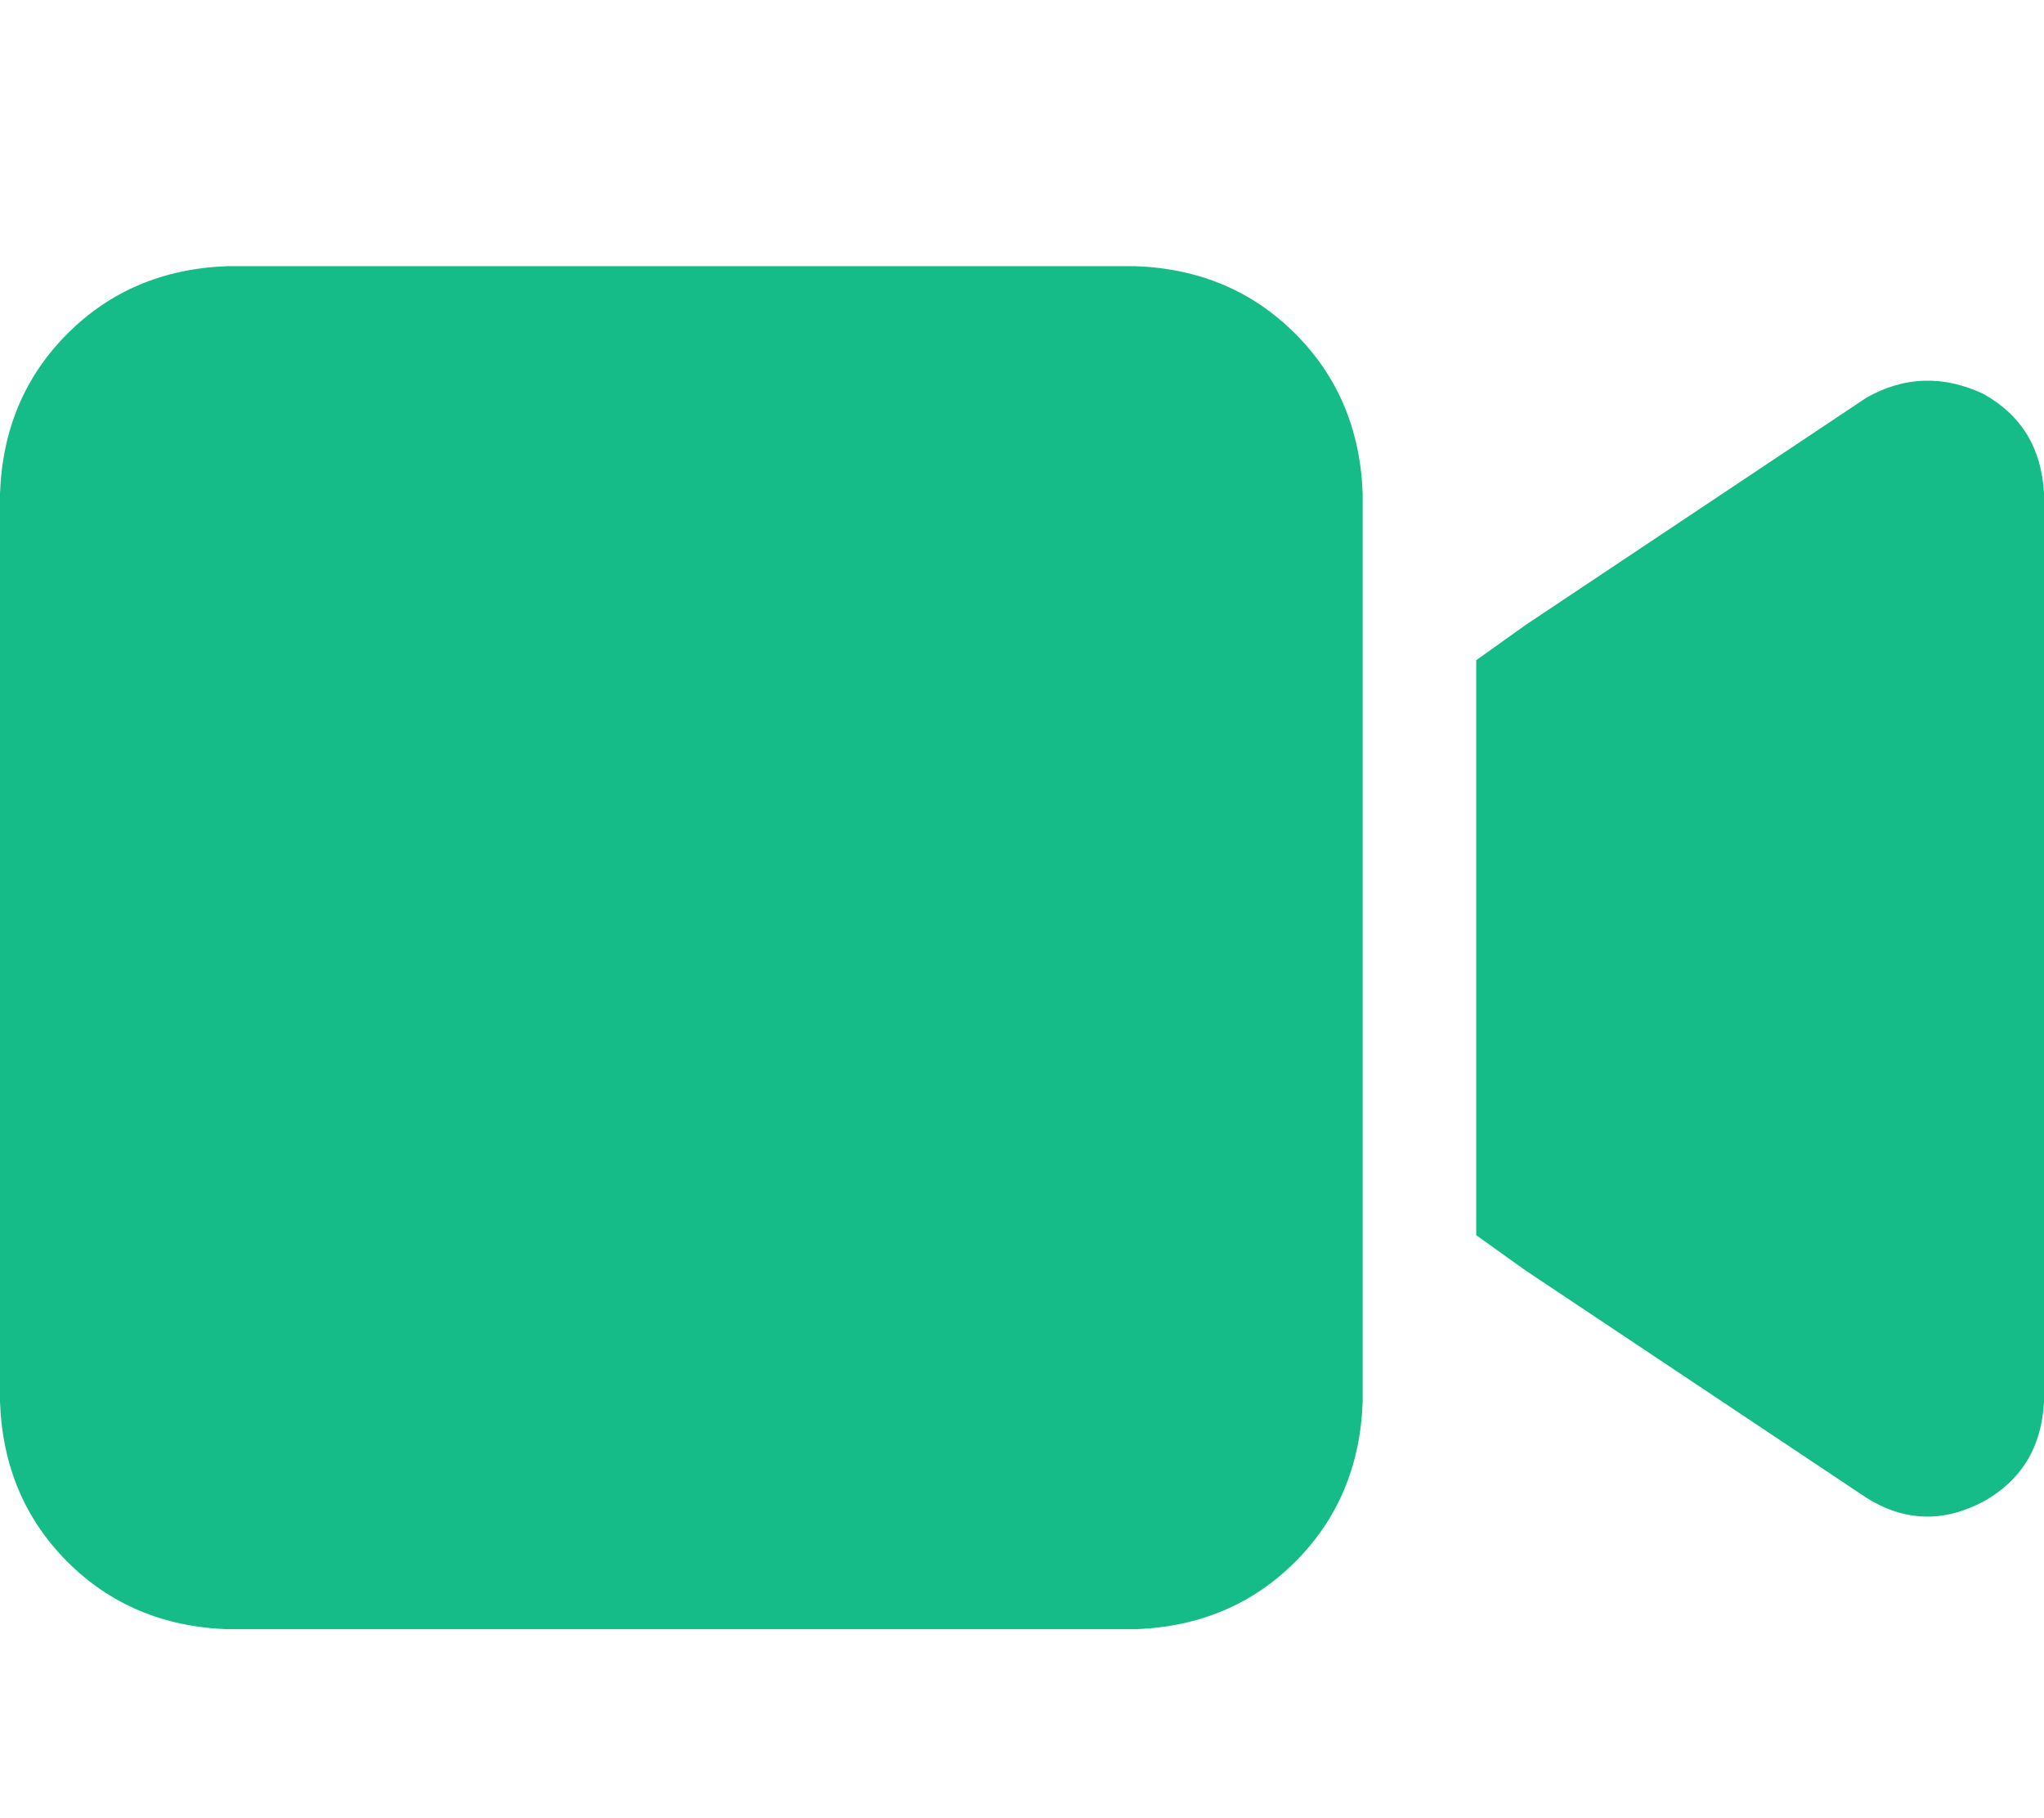
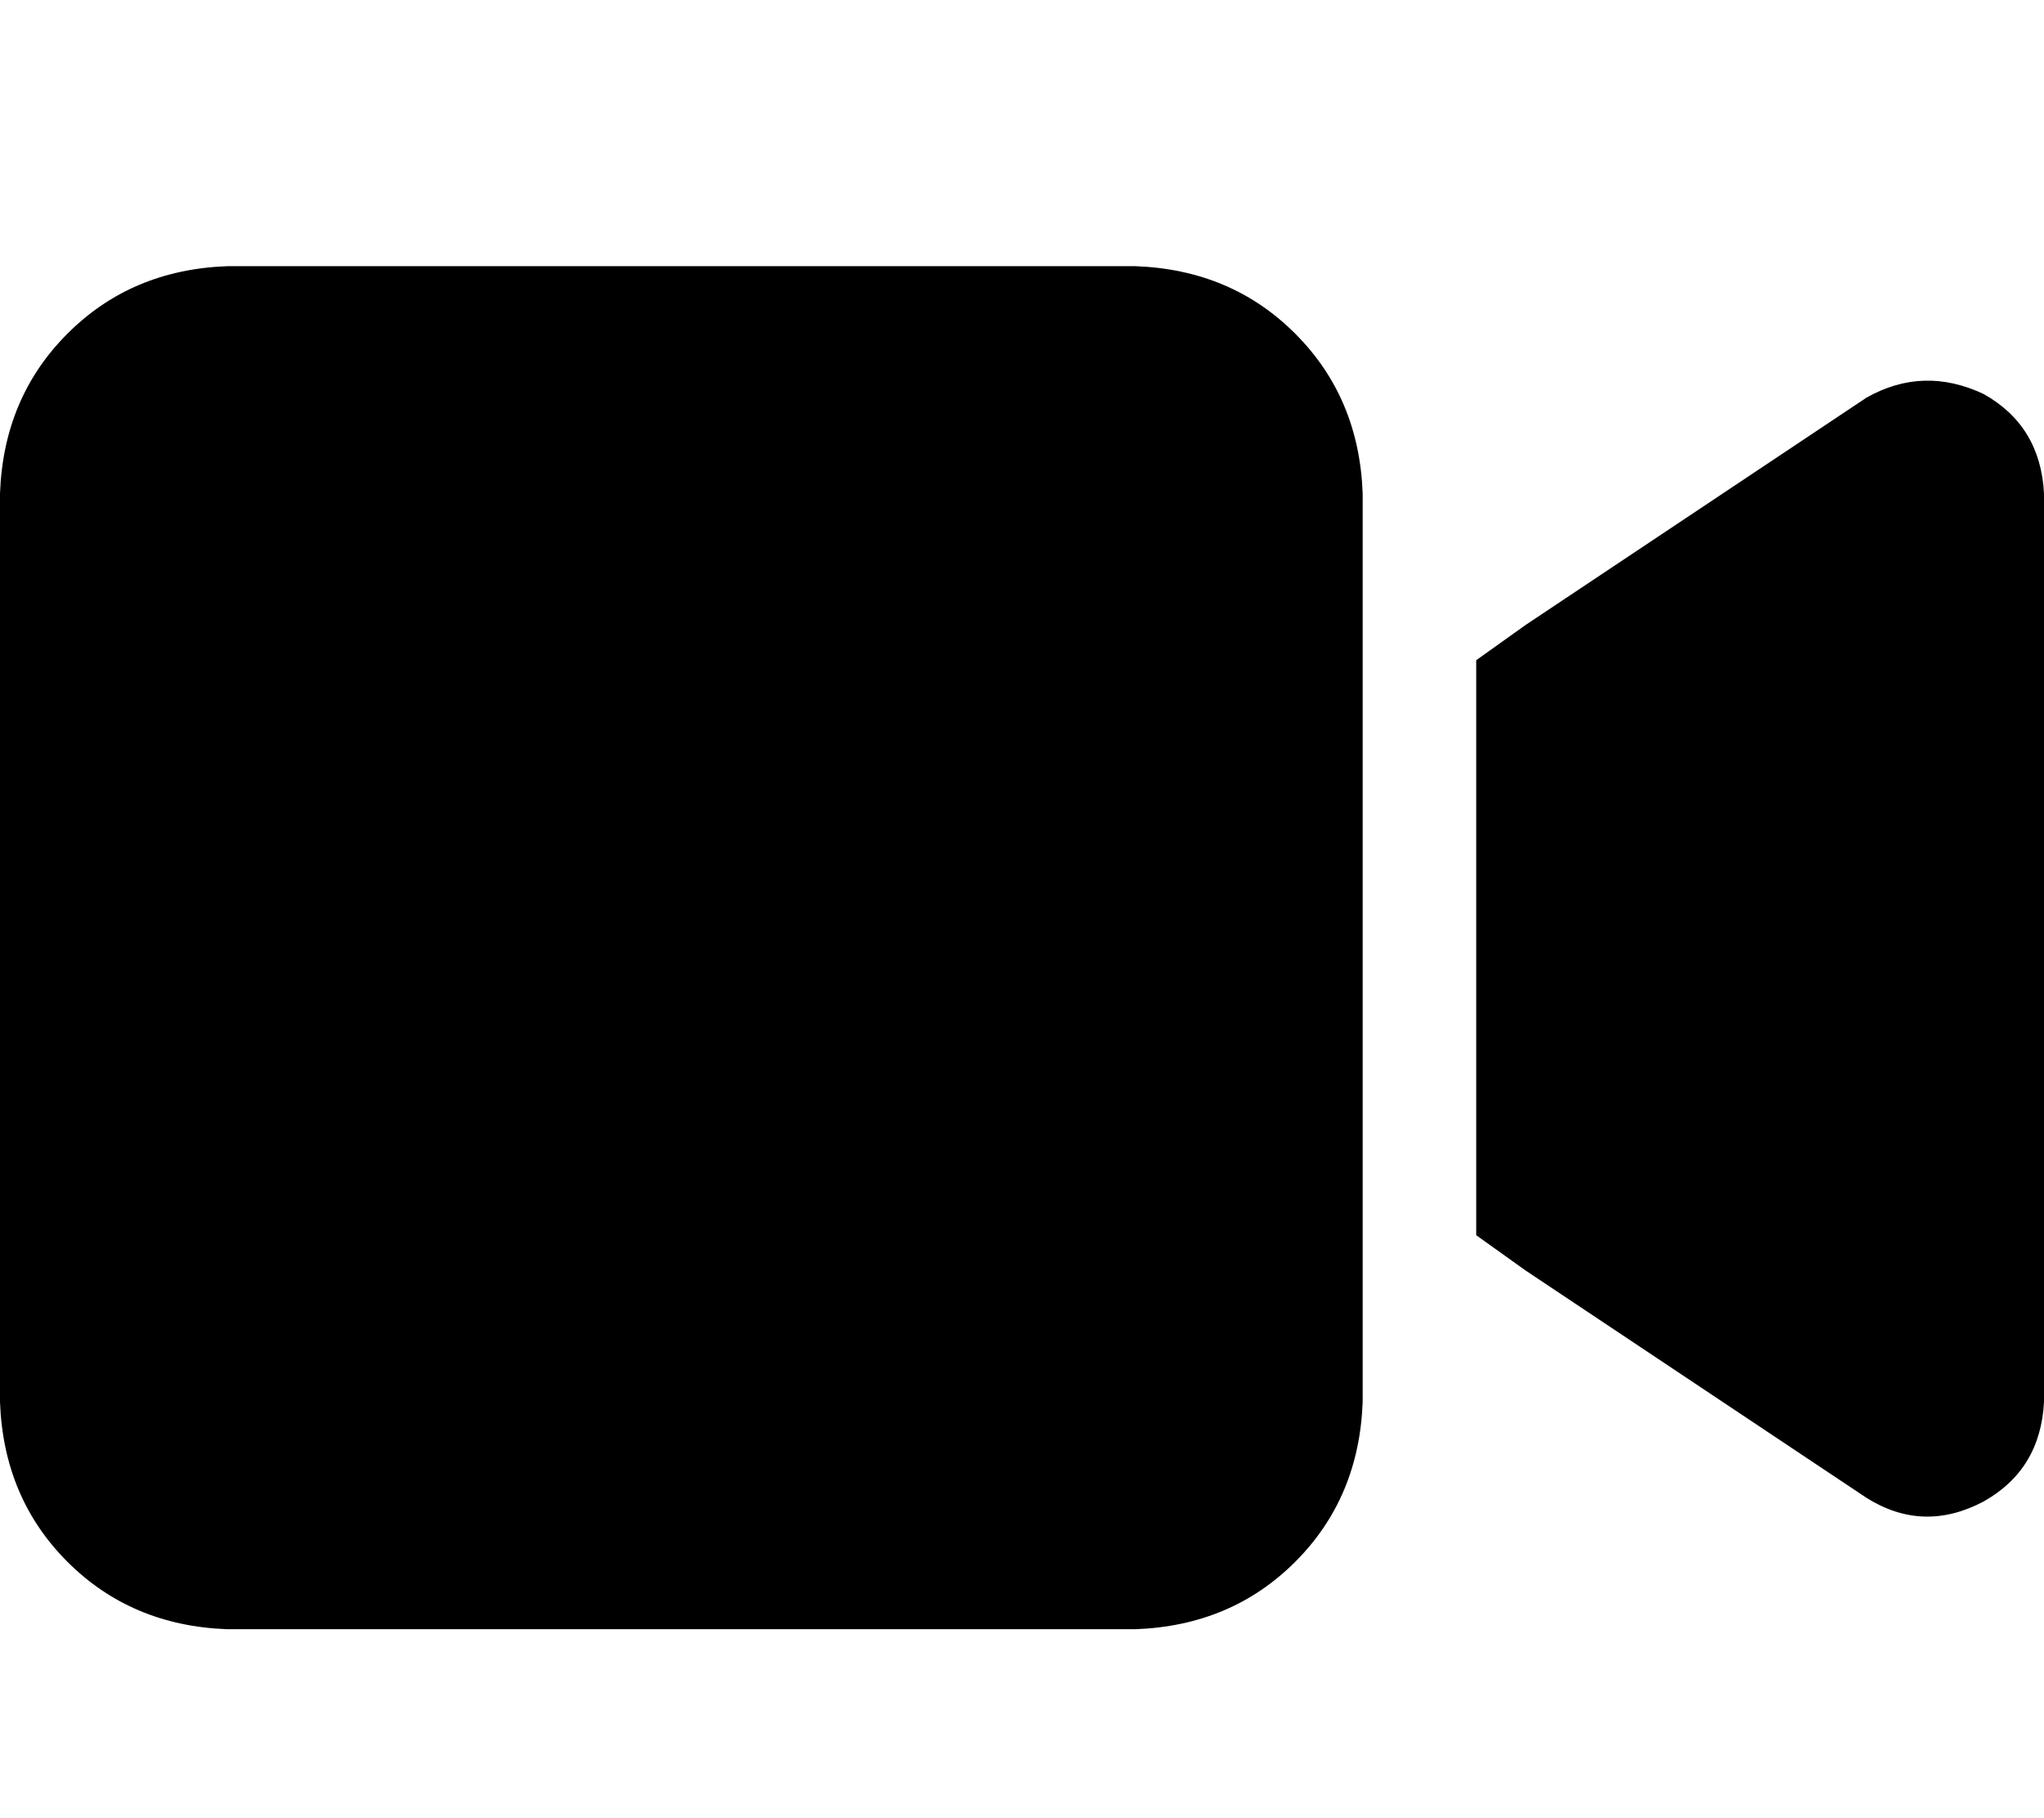
<svg xmlns="http://www.w3.org/2000/svg" fill="none" version="1.1" width="22.5" height="20" viewBox="0 0 22.5 20">
  <defs>
    <clipPath id="master_svg0_3_7801">
      <rect x="0" y="0" width="22.5" height="20" rx="0" />
    </clipPath>
  </defs>
  <g clip-path="url(#master_svg0_3_7801)">
    <g transform="matrix(1,0,0,-1,0,35.85938)">
      <g>
-         <path d="M0,30.43Q0.039,31.484,0.742,32.187Q1.445,32.891,2.5,32.93L12.5,32.93Q13.555,32.891,14.258,32.187Q14.961,31.484,15,30.43L15,20.43Q14.961,19.375,14.258,18.672Q13.555,17.969,12.5,17.93L2.5,17.93Q1.445,17.969,0.742,18.672Q0.039,19.375,0,20.43L0,30.43ZM21.836,31.523Q22.461,31.172,22.5,30.43L22.5,20.43Q22.461,19.687,21.836,19.336Q21.172,18.984,20.547,19.375L16.797,21.875L16.25,22.266L16.25,22.93L16.25,27.93L16.25,28.594L16.797,28.984L20.547,31.484Q21.172,31.836,21.836,31.523Z" fill="#16BC88" fill-opacity="1" style="mix-blend-mode:passthrough" />
+         <path d="M0,30.43Q0.039,31.484,0.742,32.187Q1.445,32.891,2.5,32.93L12.5,32.93Q13.555,32.891,14.258,32.187Q14.961,31.484,15,30.43L15,20.43Q14.961,19.375,14.258,18.672Q13.555,17.969,12.5,17.93L2.5,17.93Q1.445,17.969,0.742,18.672Q0.039,19.375,0,20.43L0,30.43ZM21.836,31.523Q22.461,31.172,22.5,30.43L22.5,20.43Q22.461,19.687,21.836,19.336Q21.172,18.984,20.547,19.375L16.797,21.875L16.25,22.266L16.25,22.93L16.25,27.93L16.25,28.594L16.797,28.984L20.547,31.484Q21.172,31.836,21.836,31.523Z" fill="#000000" fill-opacity="1" style="mix-blend-mode:passthrough" />
      </g>
    </g>
  </g>
</svg>
